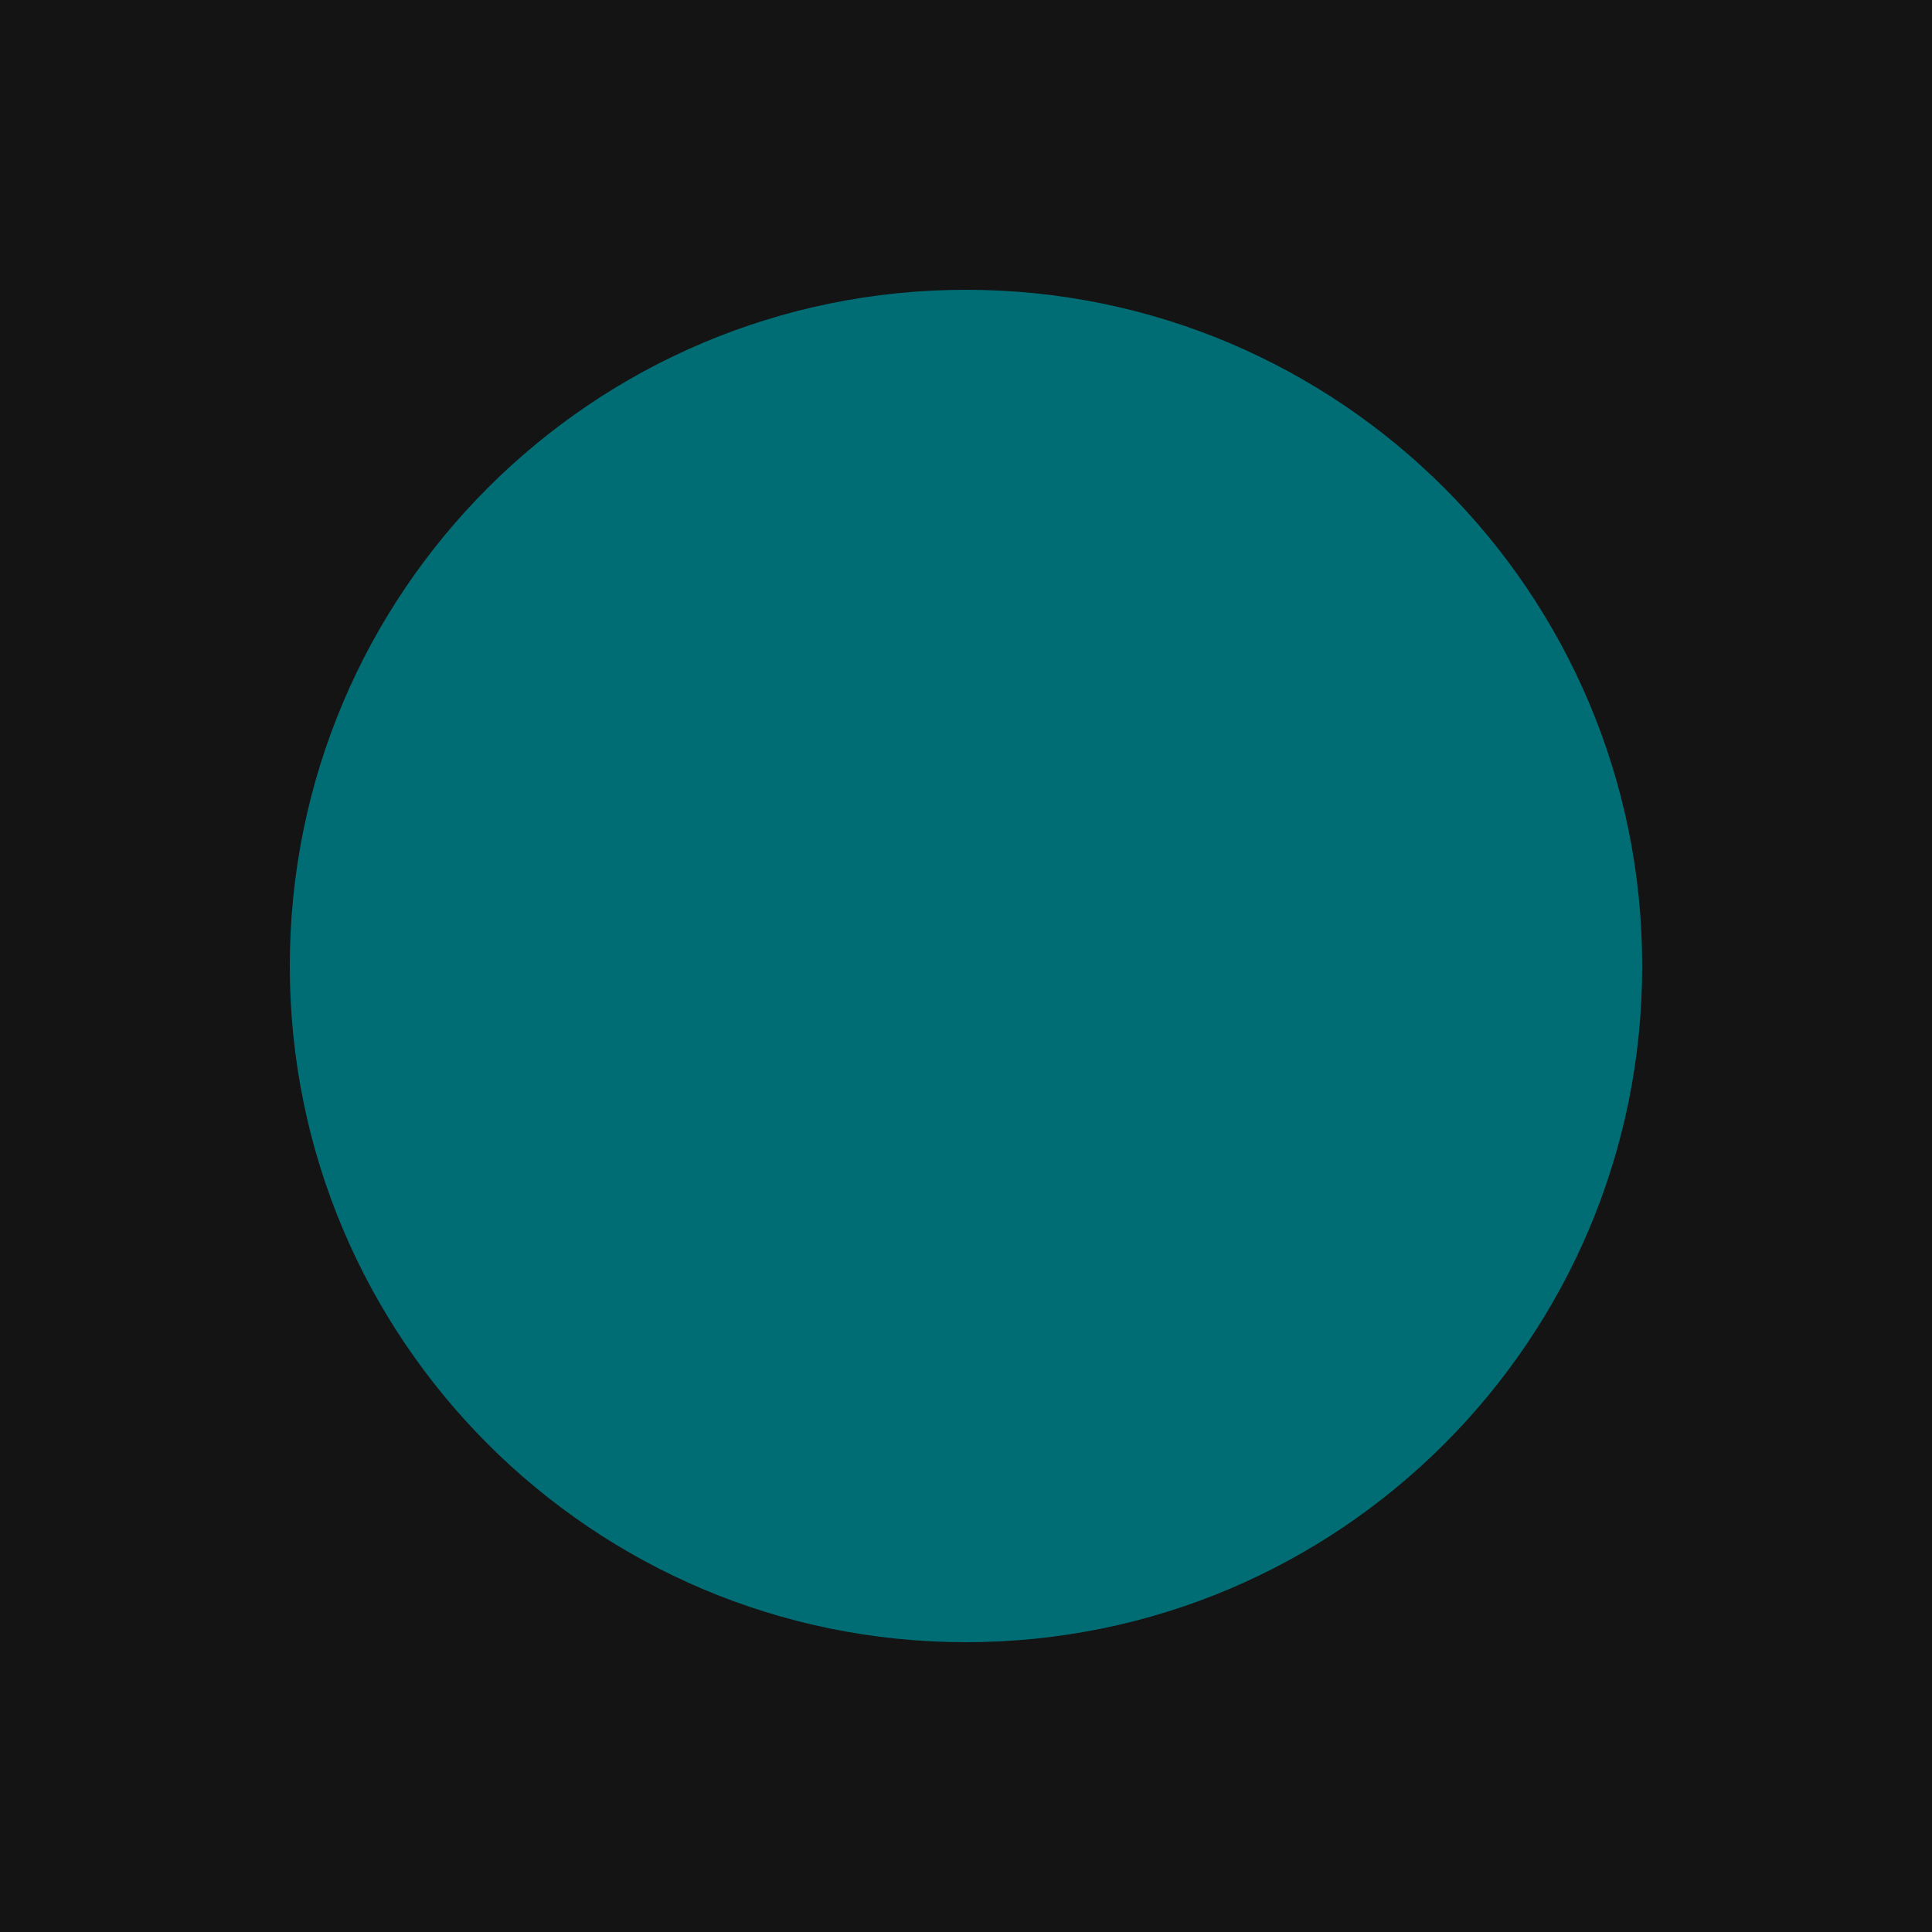
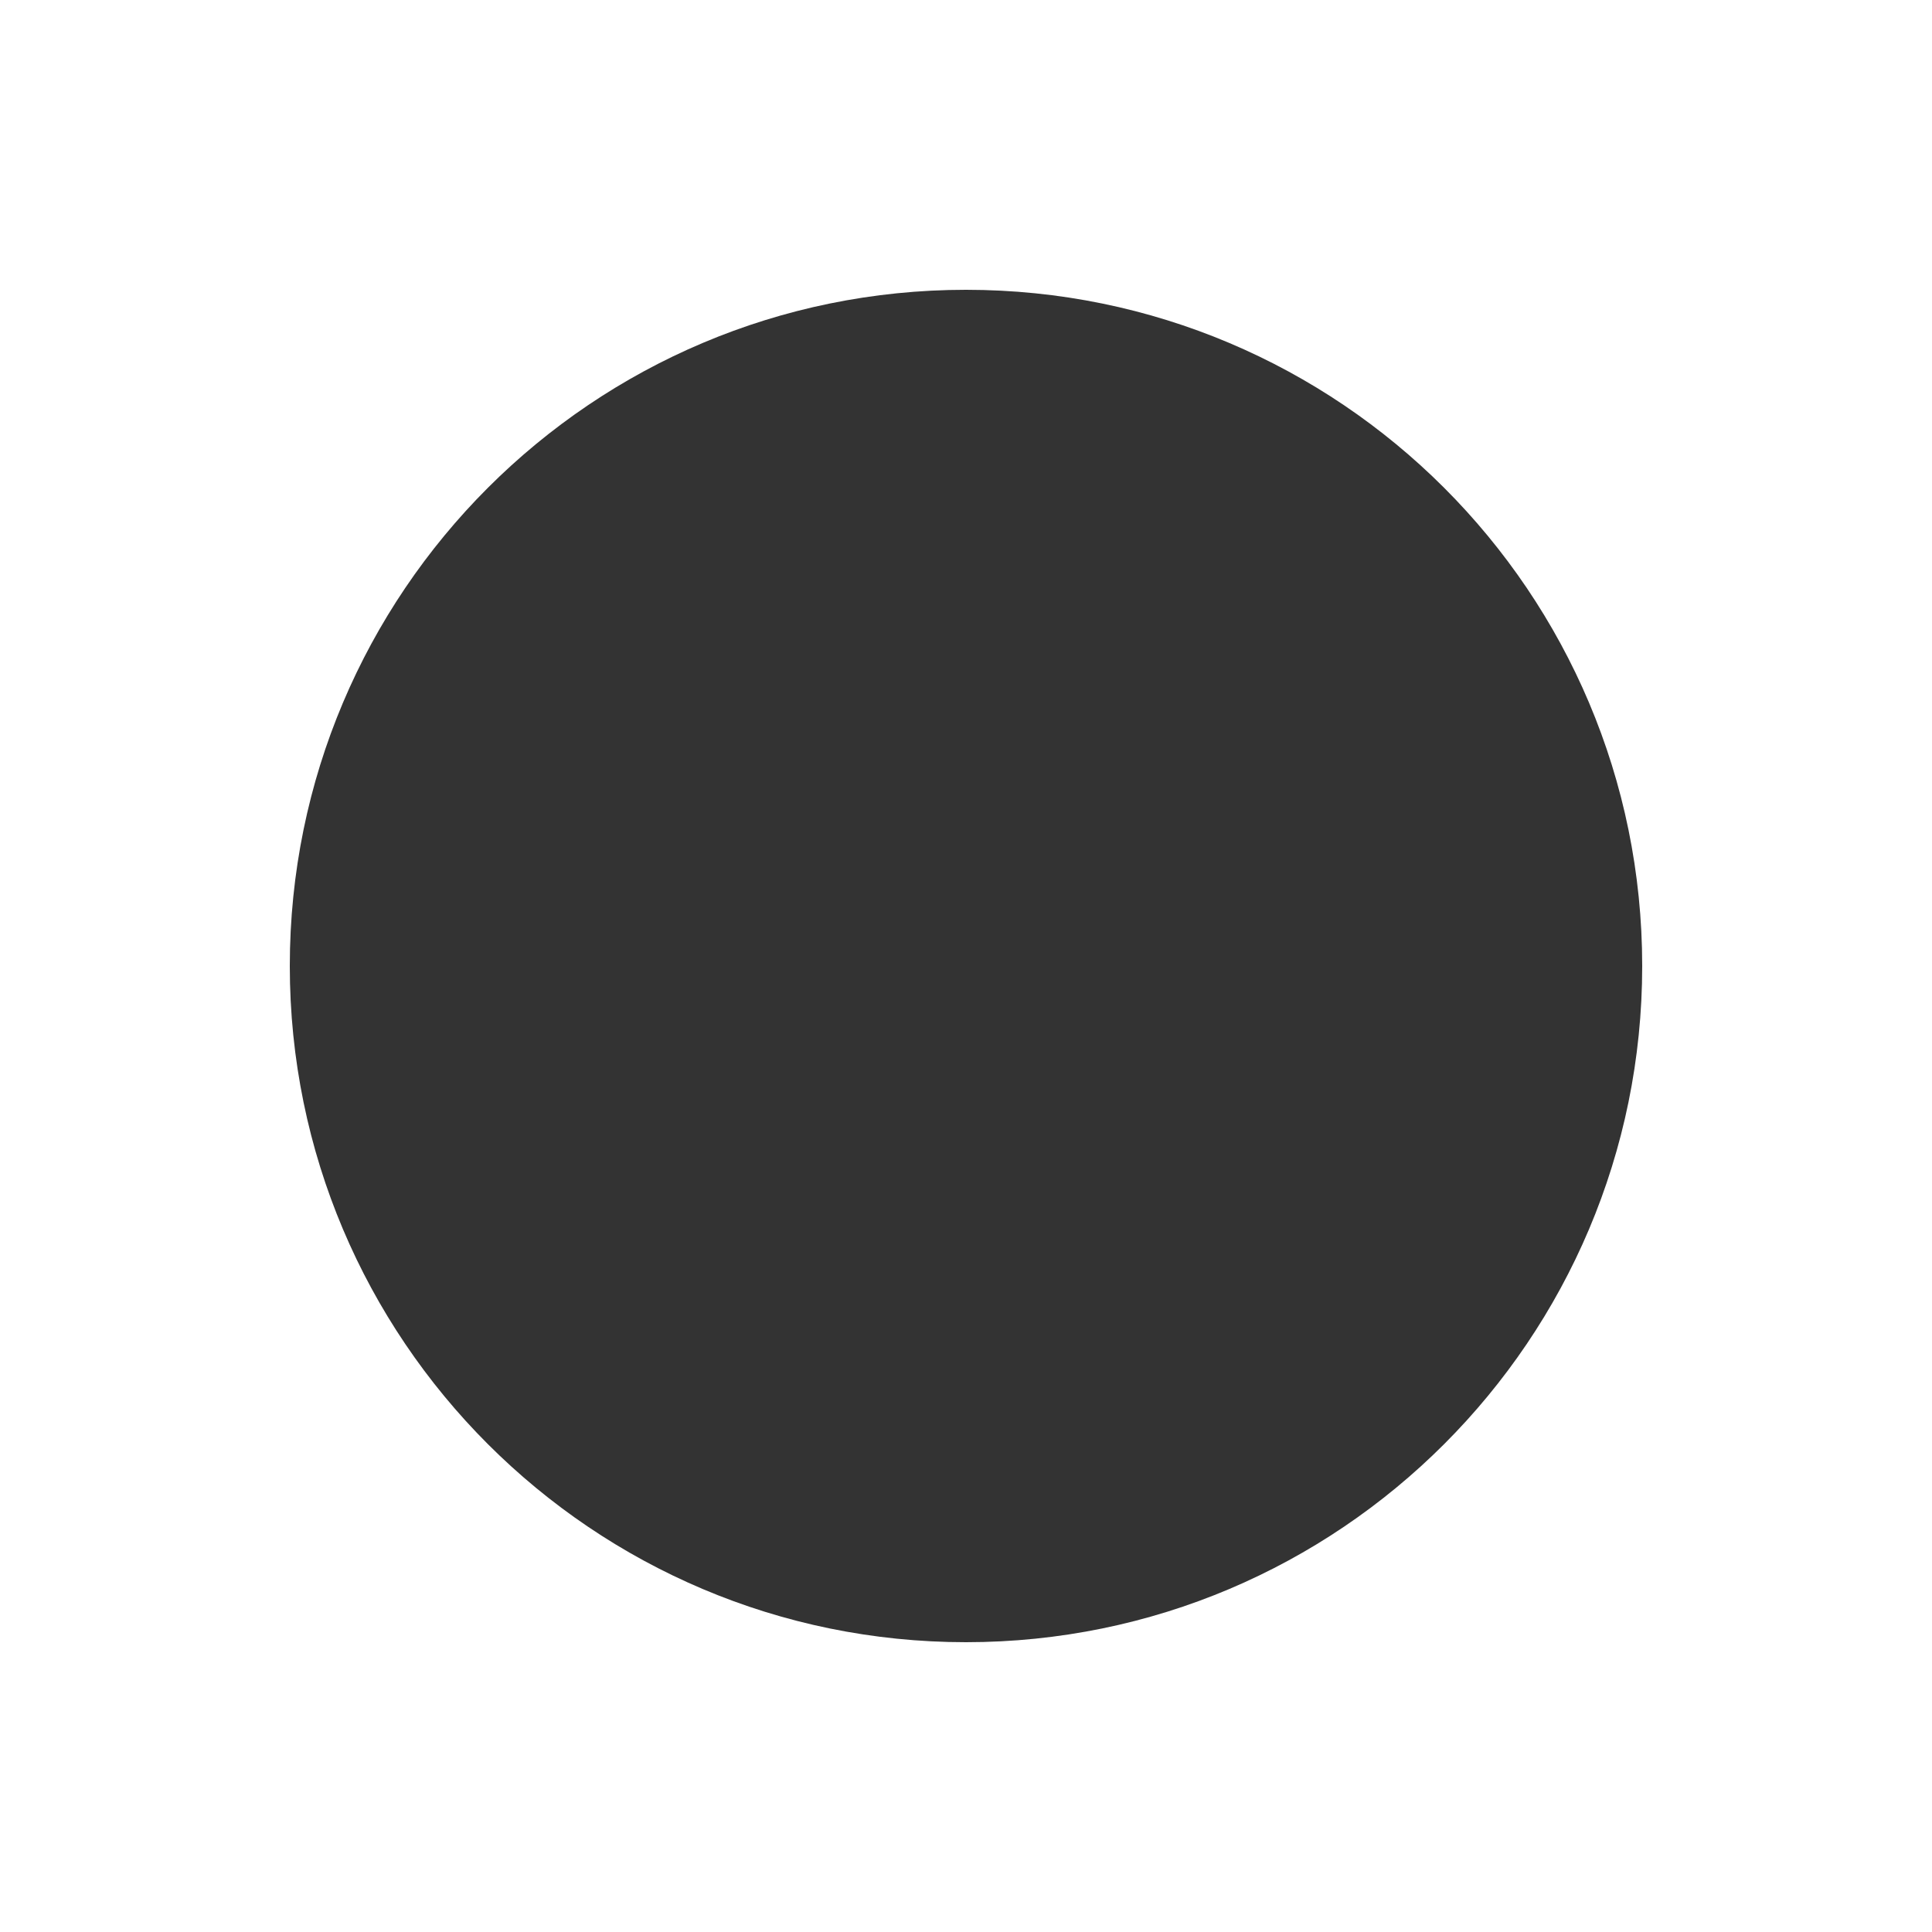
<svg xmlns="http://www.w3.org/2000/svg" version="1.1" width="20" height="20" viewBox="0 0 20 20">
-   <rect fill="#141414" x="0" y="0" width="20" height="20" />
-   <path fill="#006d75" d="M10 3c-3.866 0-7 3.133-7 7 0 3.865 3.134 7 7 7s7-3.135 7-7c0-3.867-3.134-7-7-7z" />
+   <path fill="#333" d="M10 3c-3.866 0-7 3.133-7 7 0 3.865 3.134 7 7 7s7-3.135 7-7c0-3.867-3.134-7-7-7z" />
</svg>
